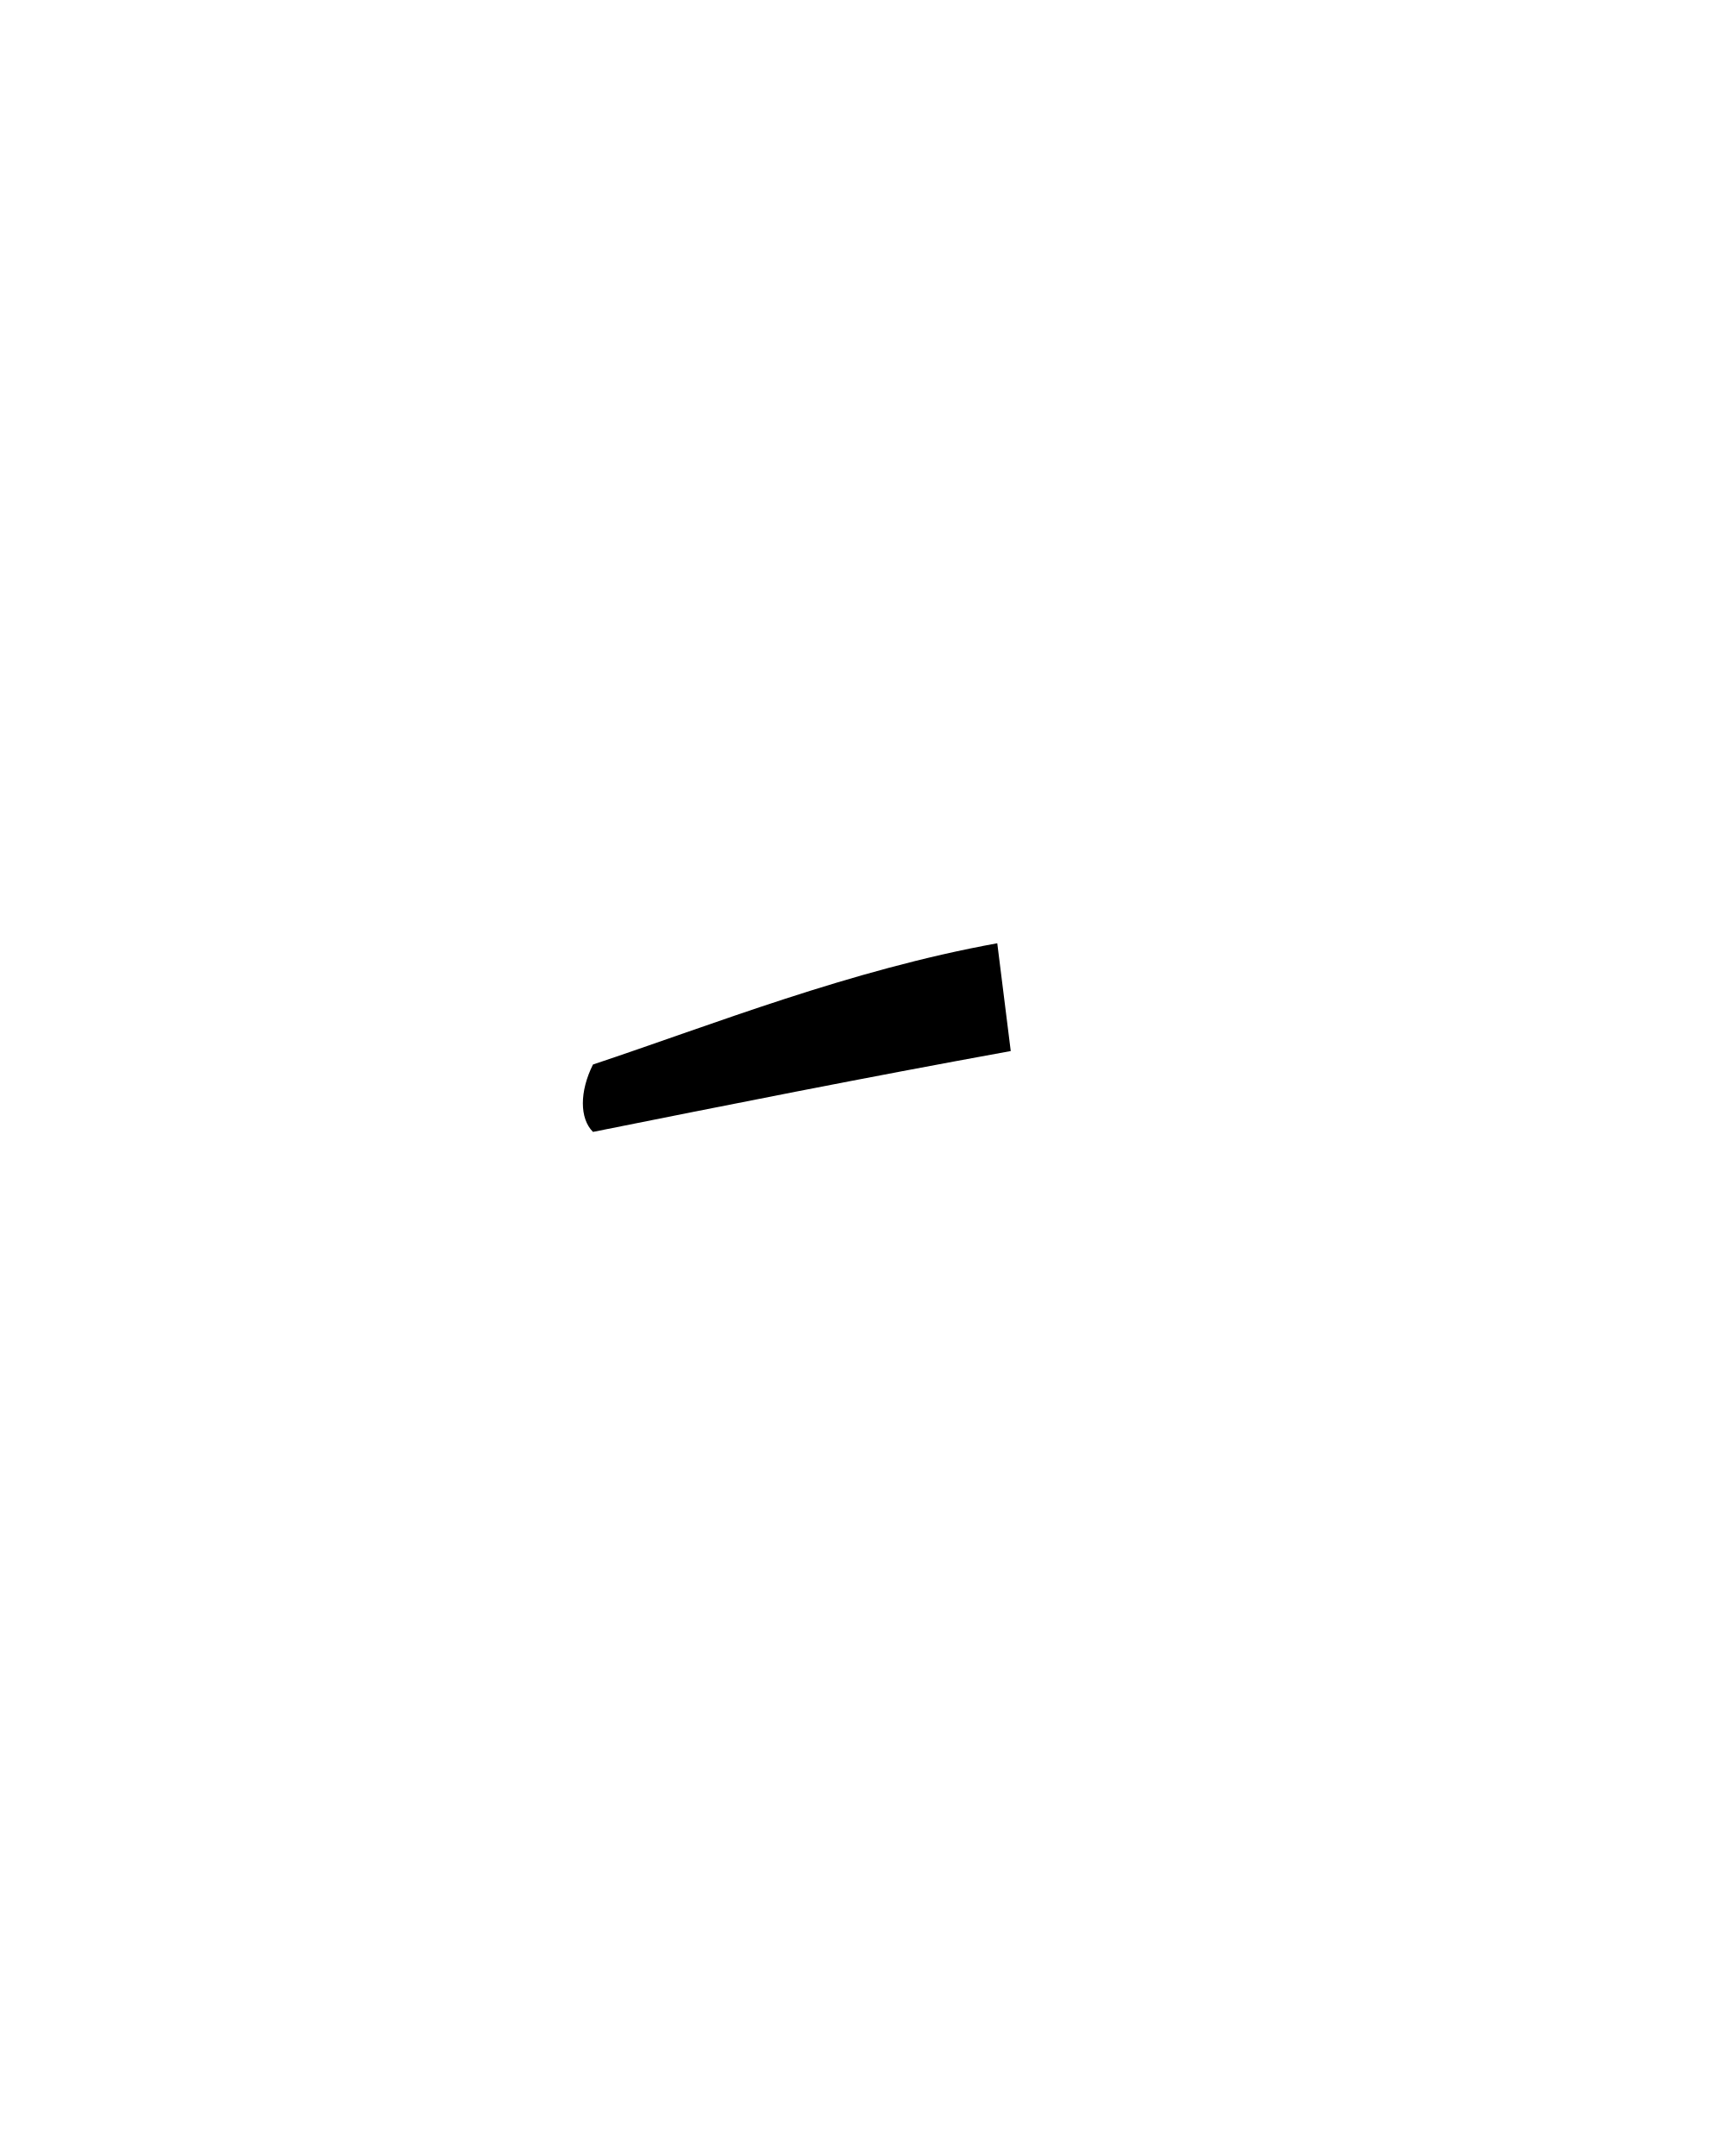
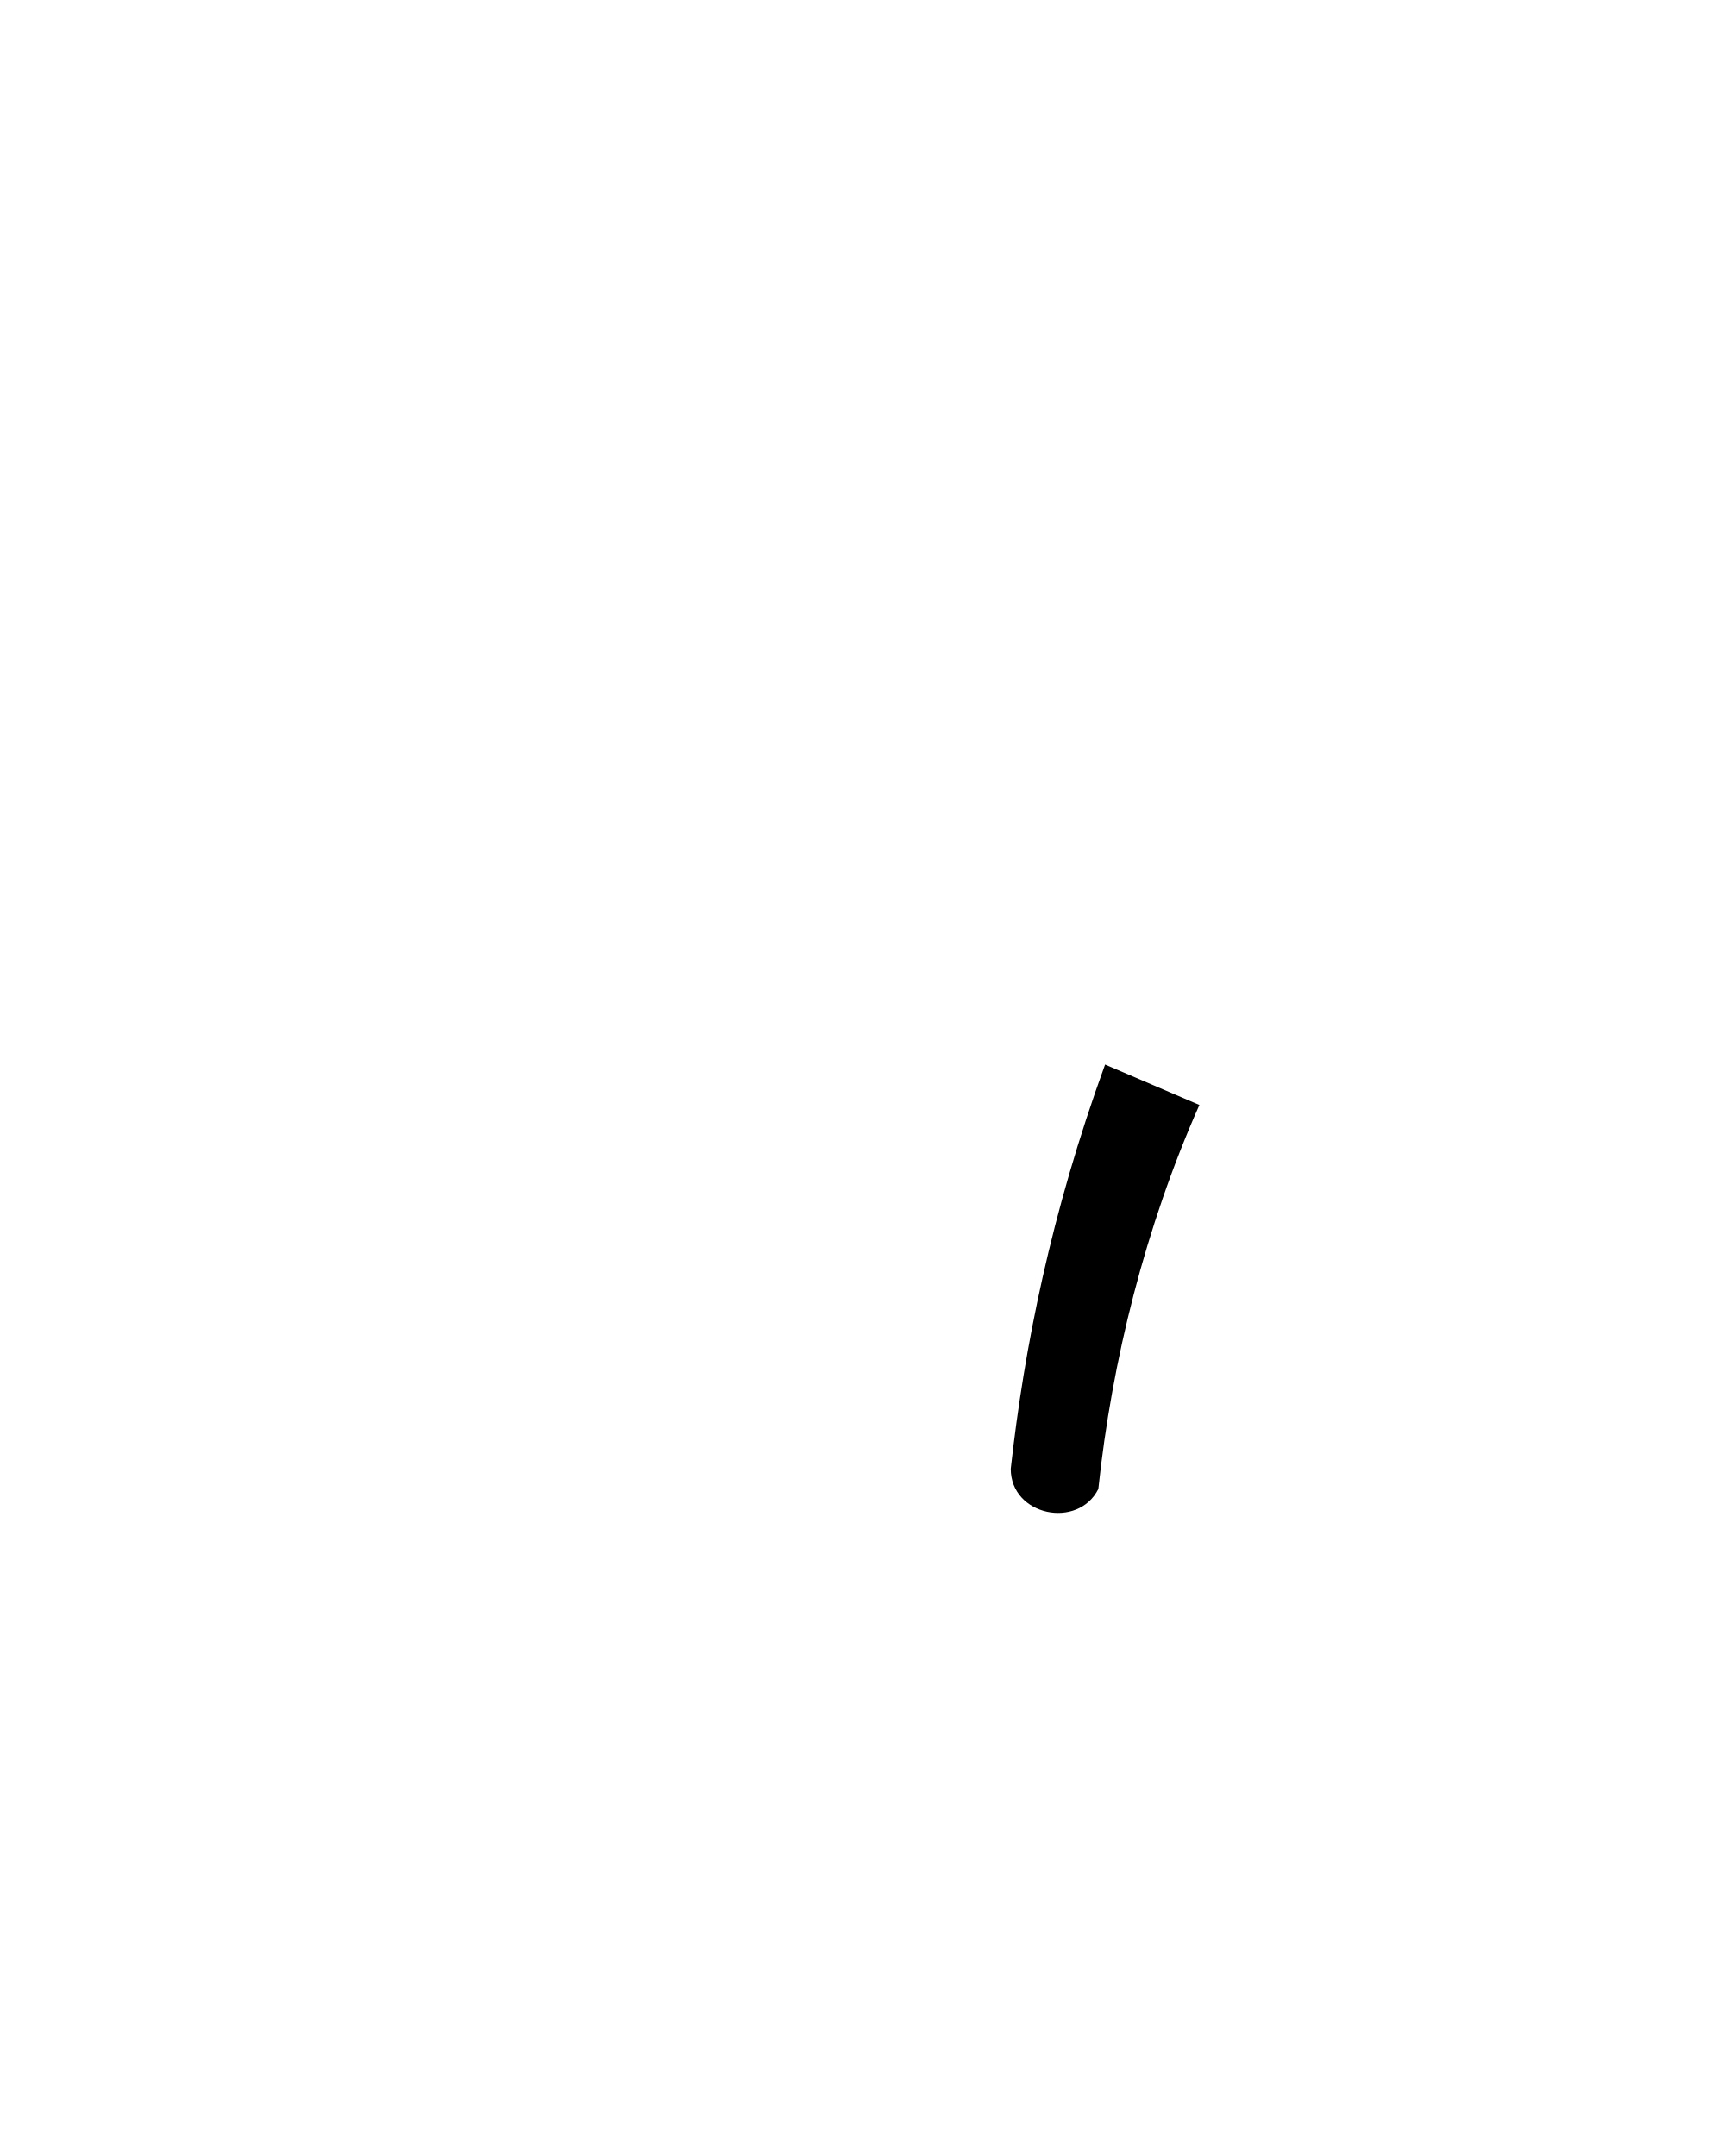
<svg xmlns="http://www.w3.org/2000/svg" viewBox="0 0 128 160">
-   <g transform="translate(14 -3)">
-     <path d="M60 73 C49 75 39 79 30 82 C29 84 29 86 30 87 C40 85 50 83 61 81 Z" fill="@straw.shade" stroke="@husk_outline" stroke-width="2.6" stroke-linejoin="round" />
-     <g fill="none" stroke-linecap="round">
-       <g stroke="@husk_outline" stroke-width="4.6">
-         <path d="M31 82 L23 79" />
-         <path d="M30 84.5 L22 85" />
-         <path d="M31 87 L25 91" />
-       </g>
-       <g stroke="@straw.shade" stroke-width="2">
-         <path d="M31 82 L23 79" />
-         <path d="M30 84.5 L22 85" />
-         <path d="M31 87 L25 91" />
-       </g>
-     </g>
+   <g transform="translate(29 -1)">
+     <path d="M53 80 C49 91 47 101 46 110 C46 113.5 51 114.5 52.5 111.5 C53.5 102 56 92 60 83 Z" fill="@straw.shade" stroke="@husk_outline" stroke-width="2.6" stroke-linejoin="round" />
+     <path d="M55 86 C52 94 50 102 49 108" fill="none" stroke="@husk_crack" stroke-width="1.3" stroke-linecap="round" />
+     <path d="M49.5 113 C49 116 50 118 49 120" fill="none" stroke="@husk_outline" stroke-width="1.6" stroke-linecap="round" />
  </g>
</svg>
